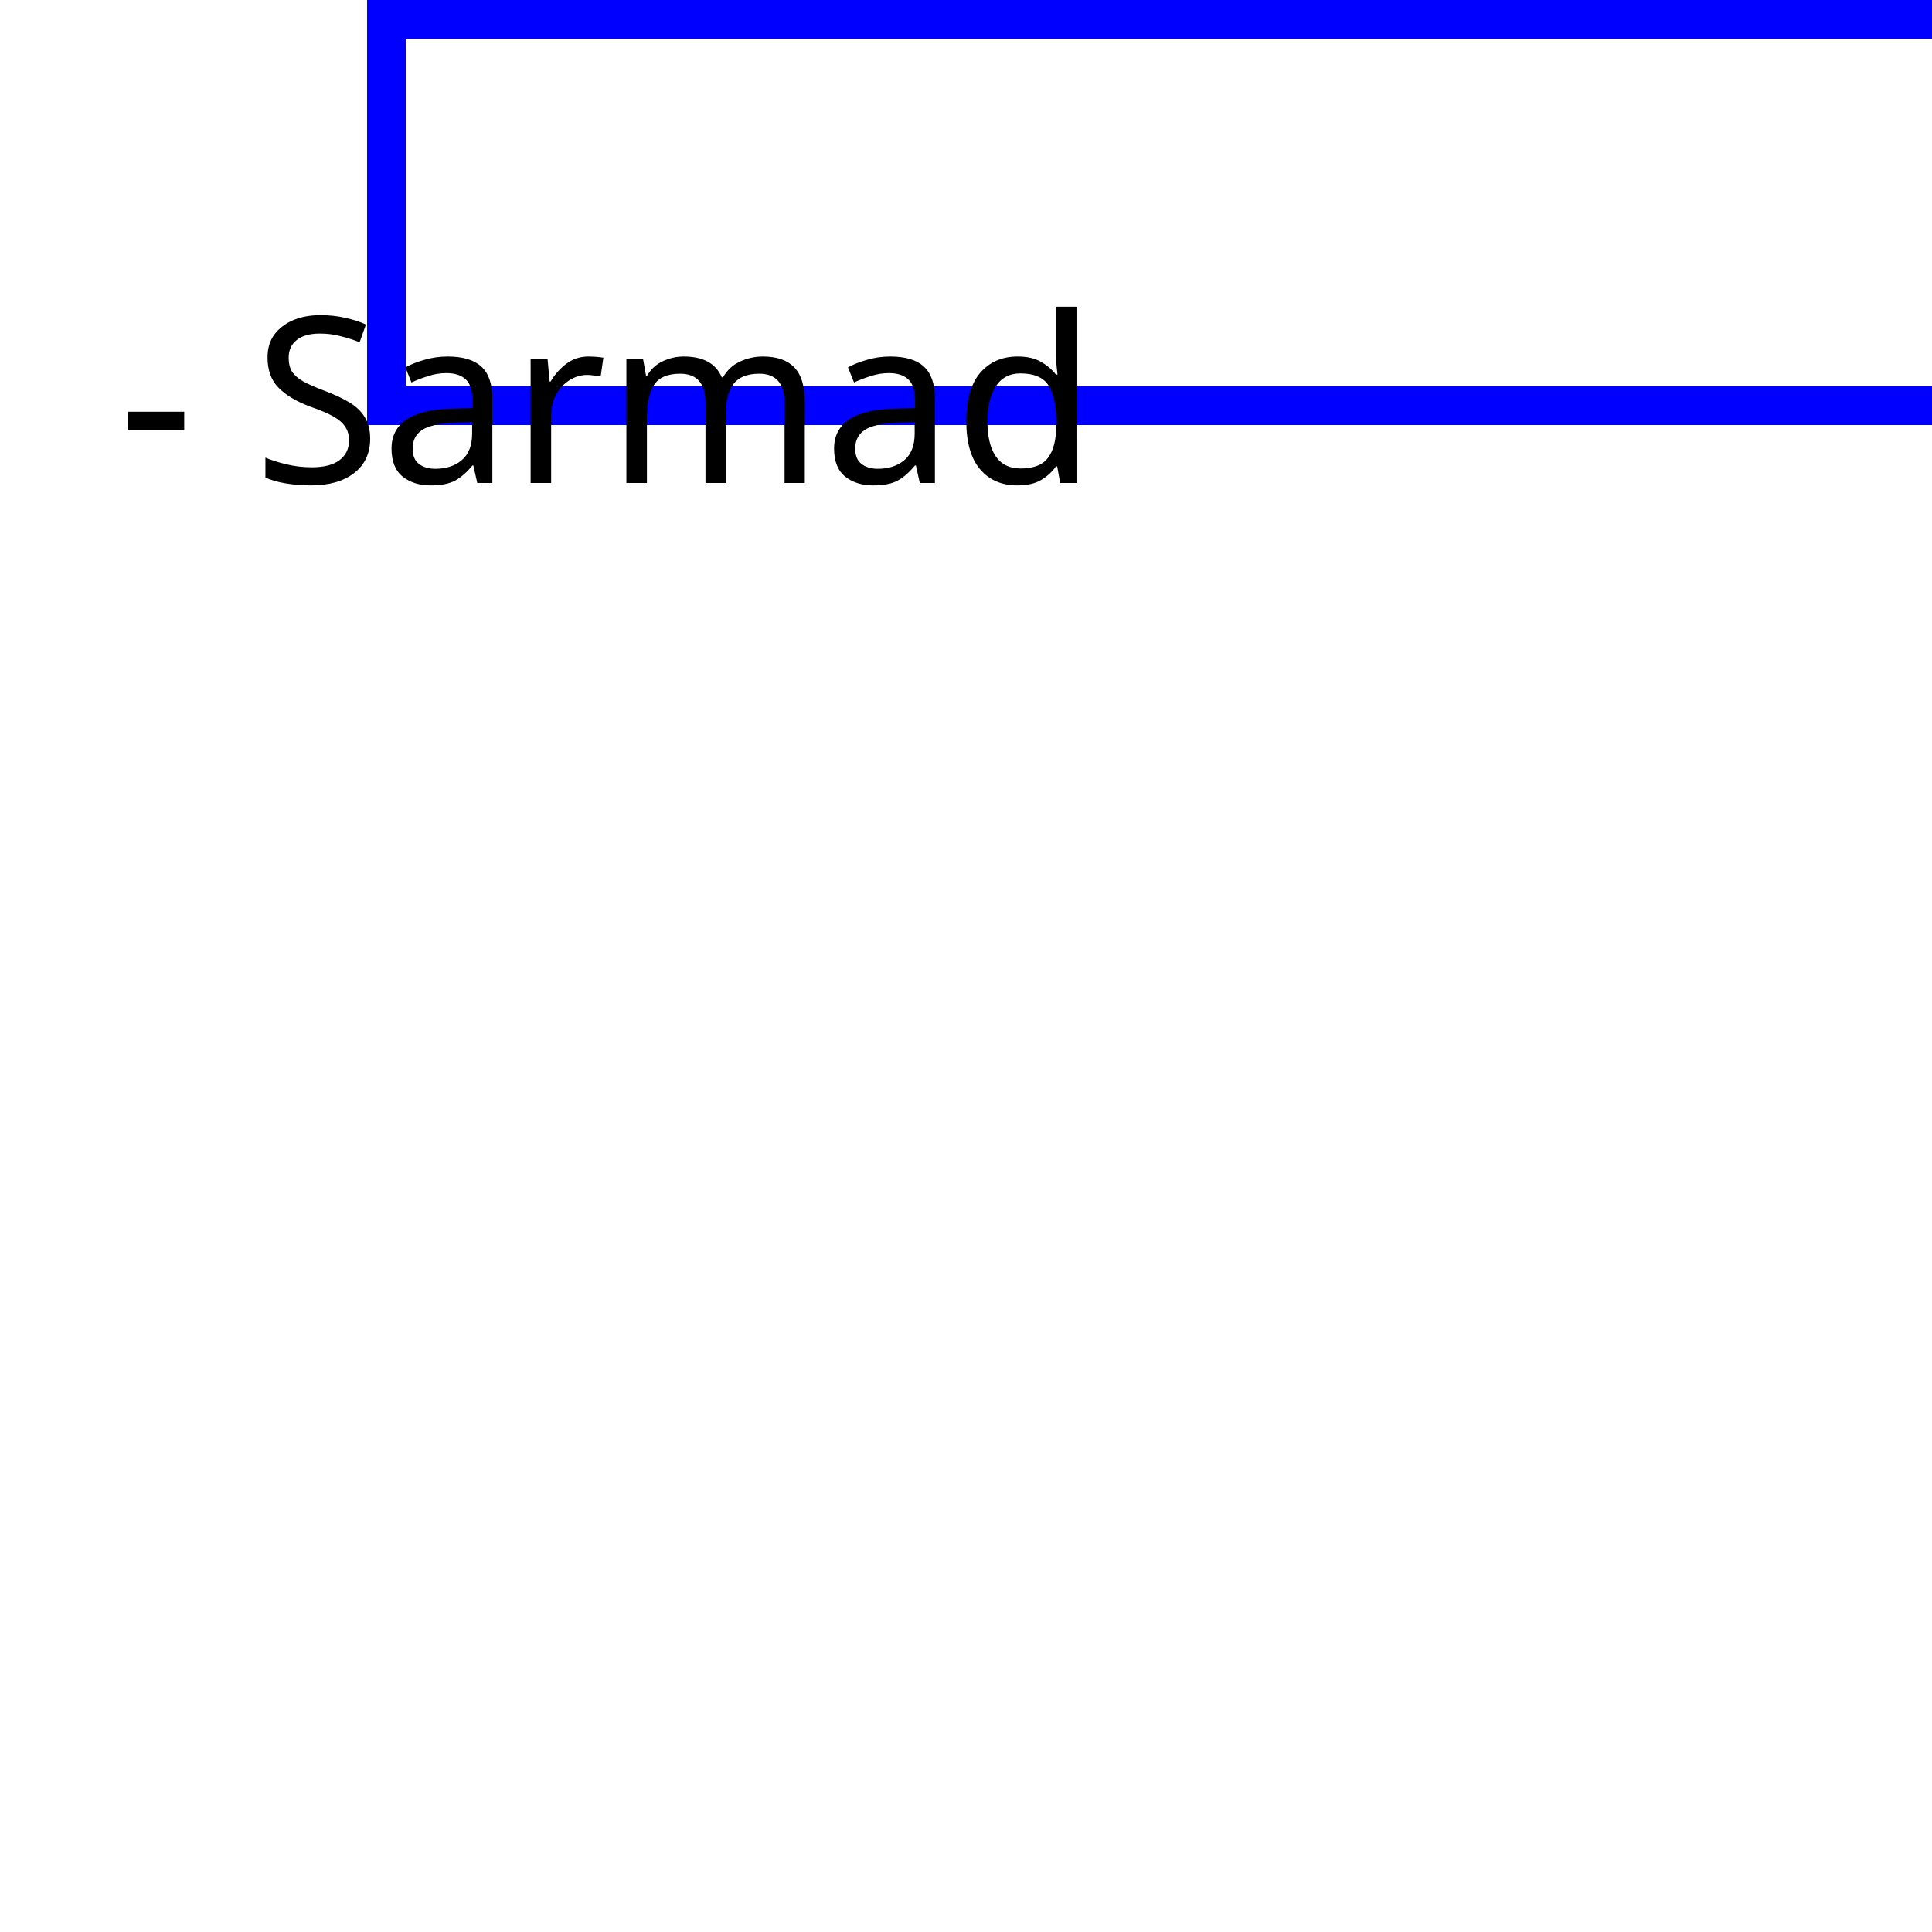
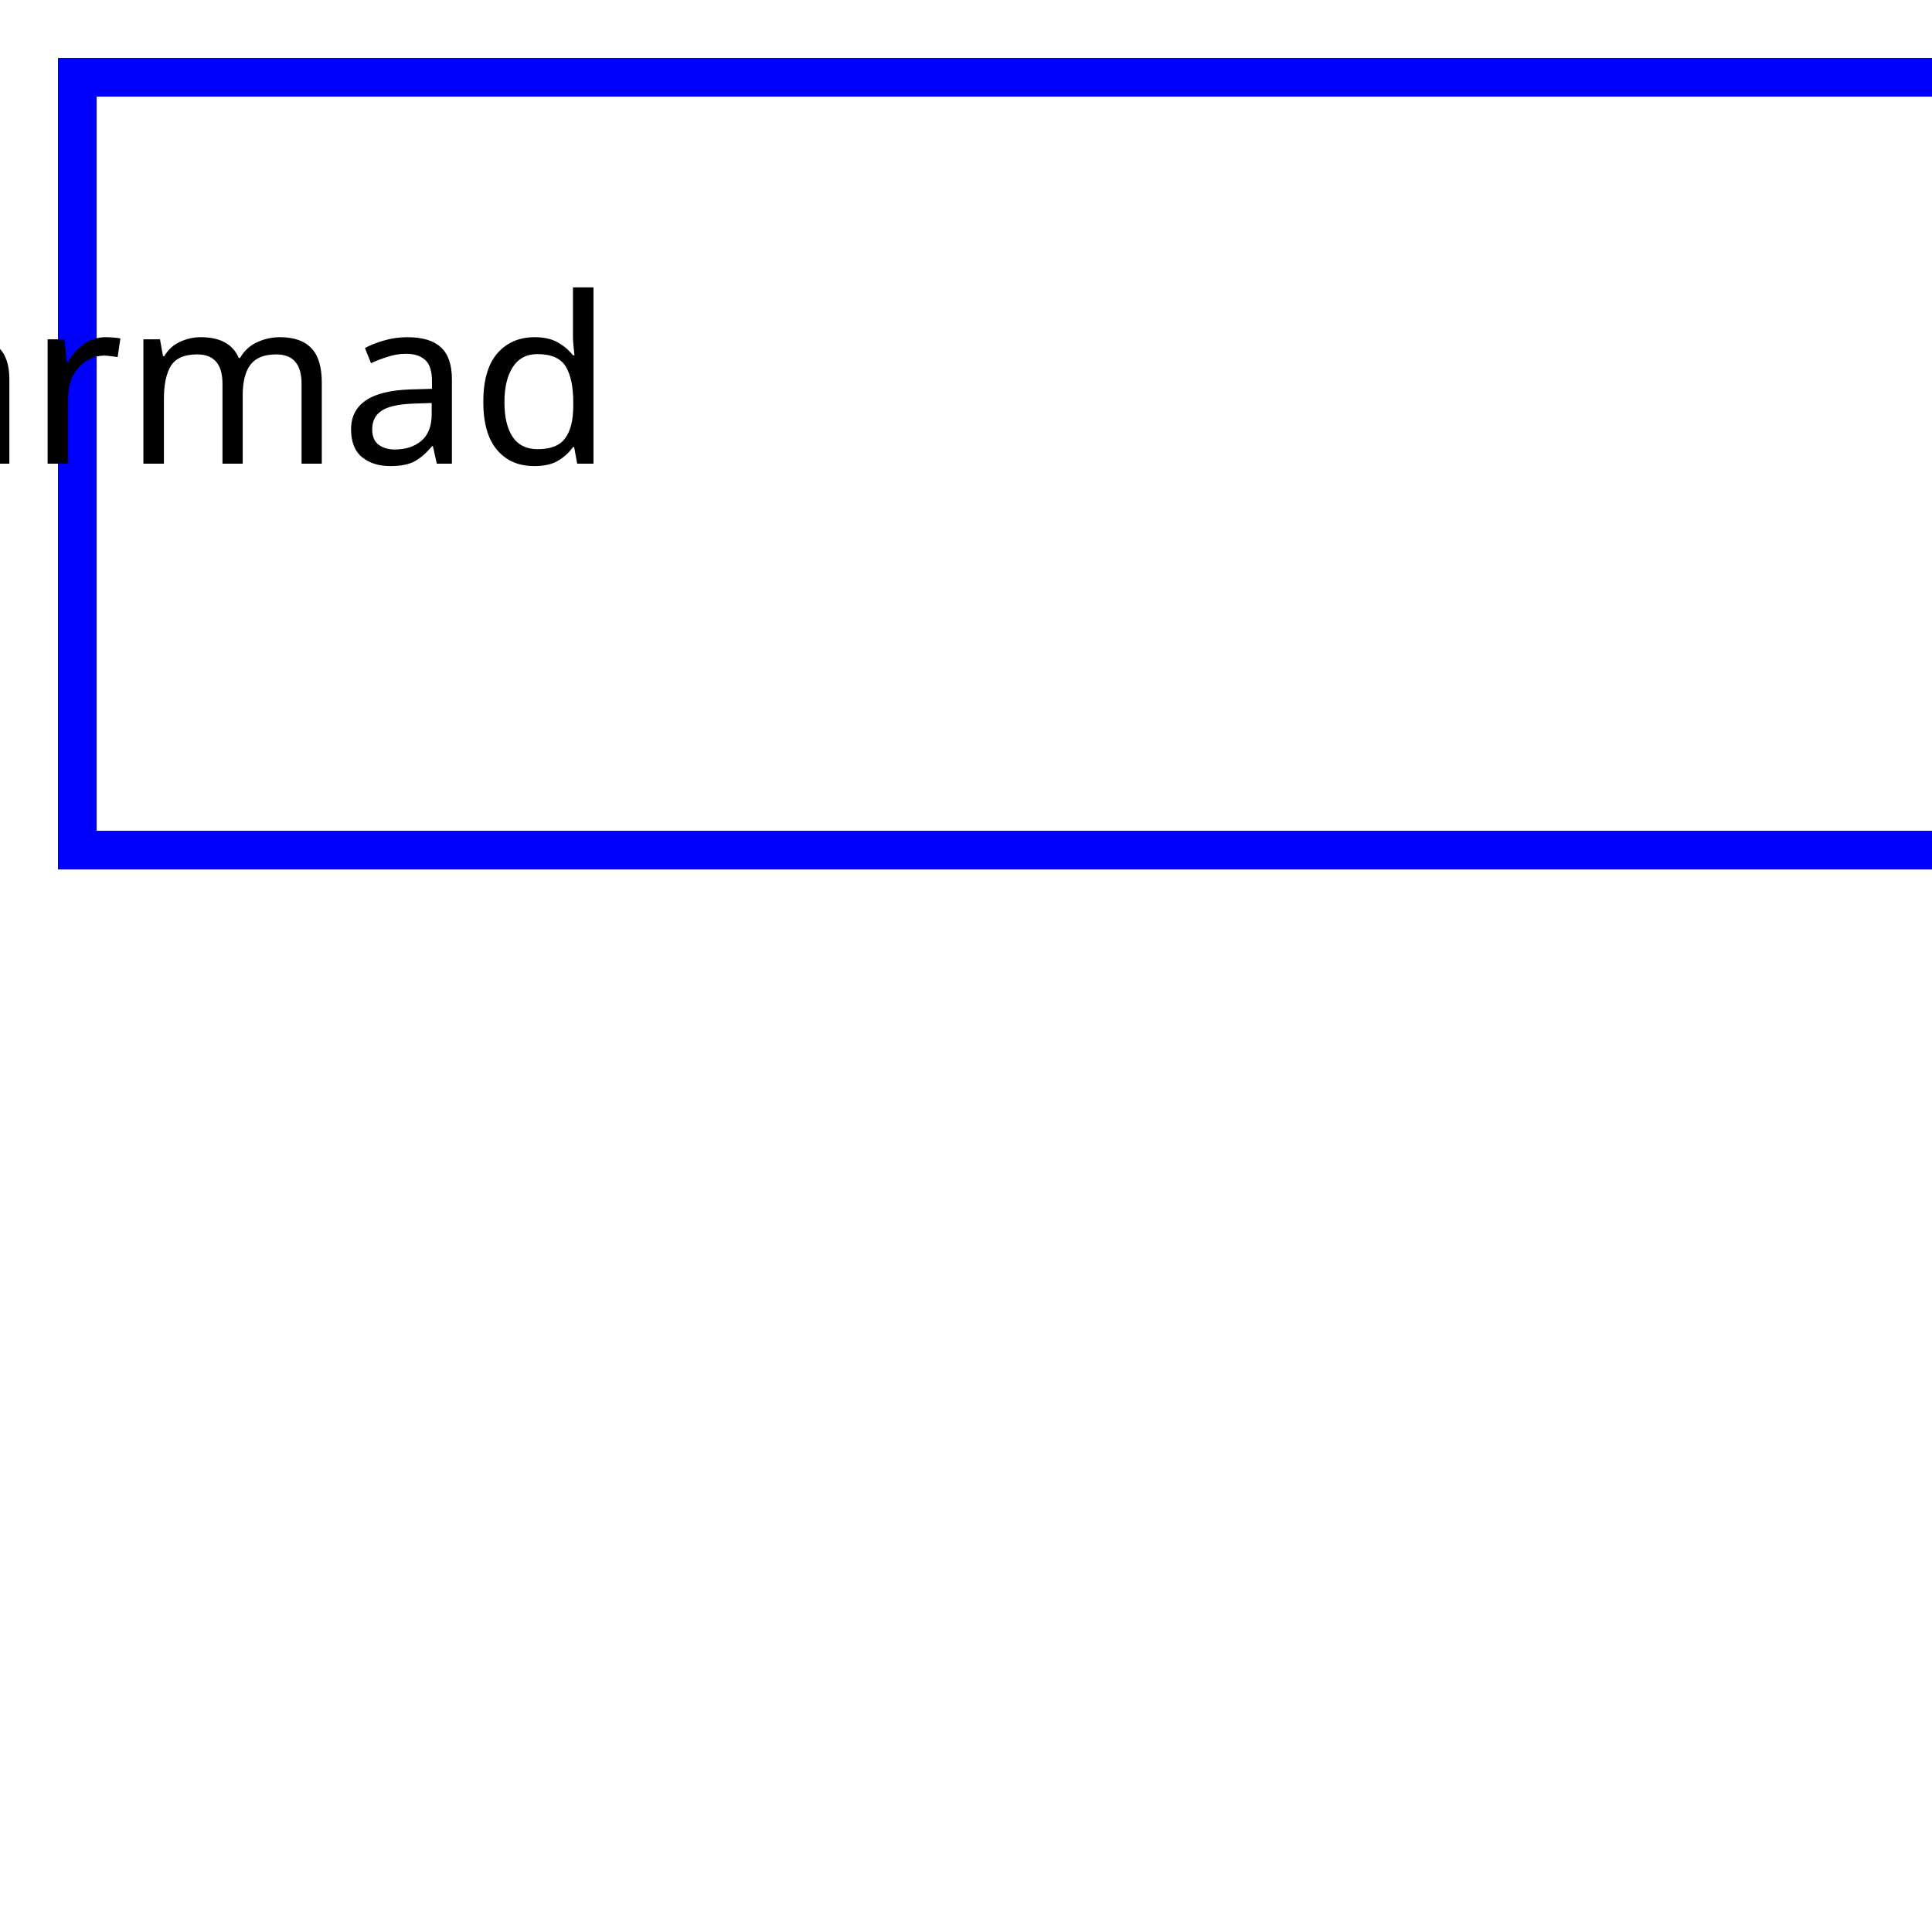
<svg xmlns="http://www.w3.org/2000/svg" xmlns:xlink="http://www.w3.org/1999/xlink" width="100" height="100">
  <defs>
    <ref id="paramText" param="text-label">button</ref>
  </defs>
-   <rect x="20" y="1" width="400" height="20" fill="none" stroke="blue" stroke-width="2" />
-   <text x="33" y="25" text-anchor="middle" font-size="12" fill="black" font-family="Verdana">
+   <rect x="4" y="4" width="400" height="40" fill="none" stroke="blue" stroke-width="2" />
+   <text x="8" y="24" text-anchor="middle" font-size="12" fill="black" font-family="Verdana">
        - Sarmad <tref xlink:href="url(#a)" />
  </text>
</svg>
